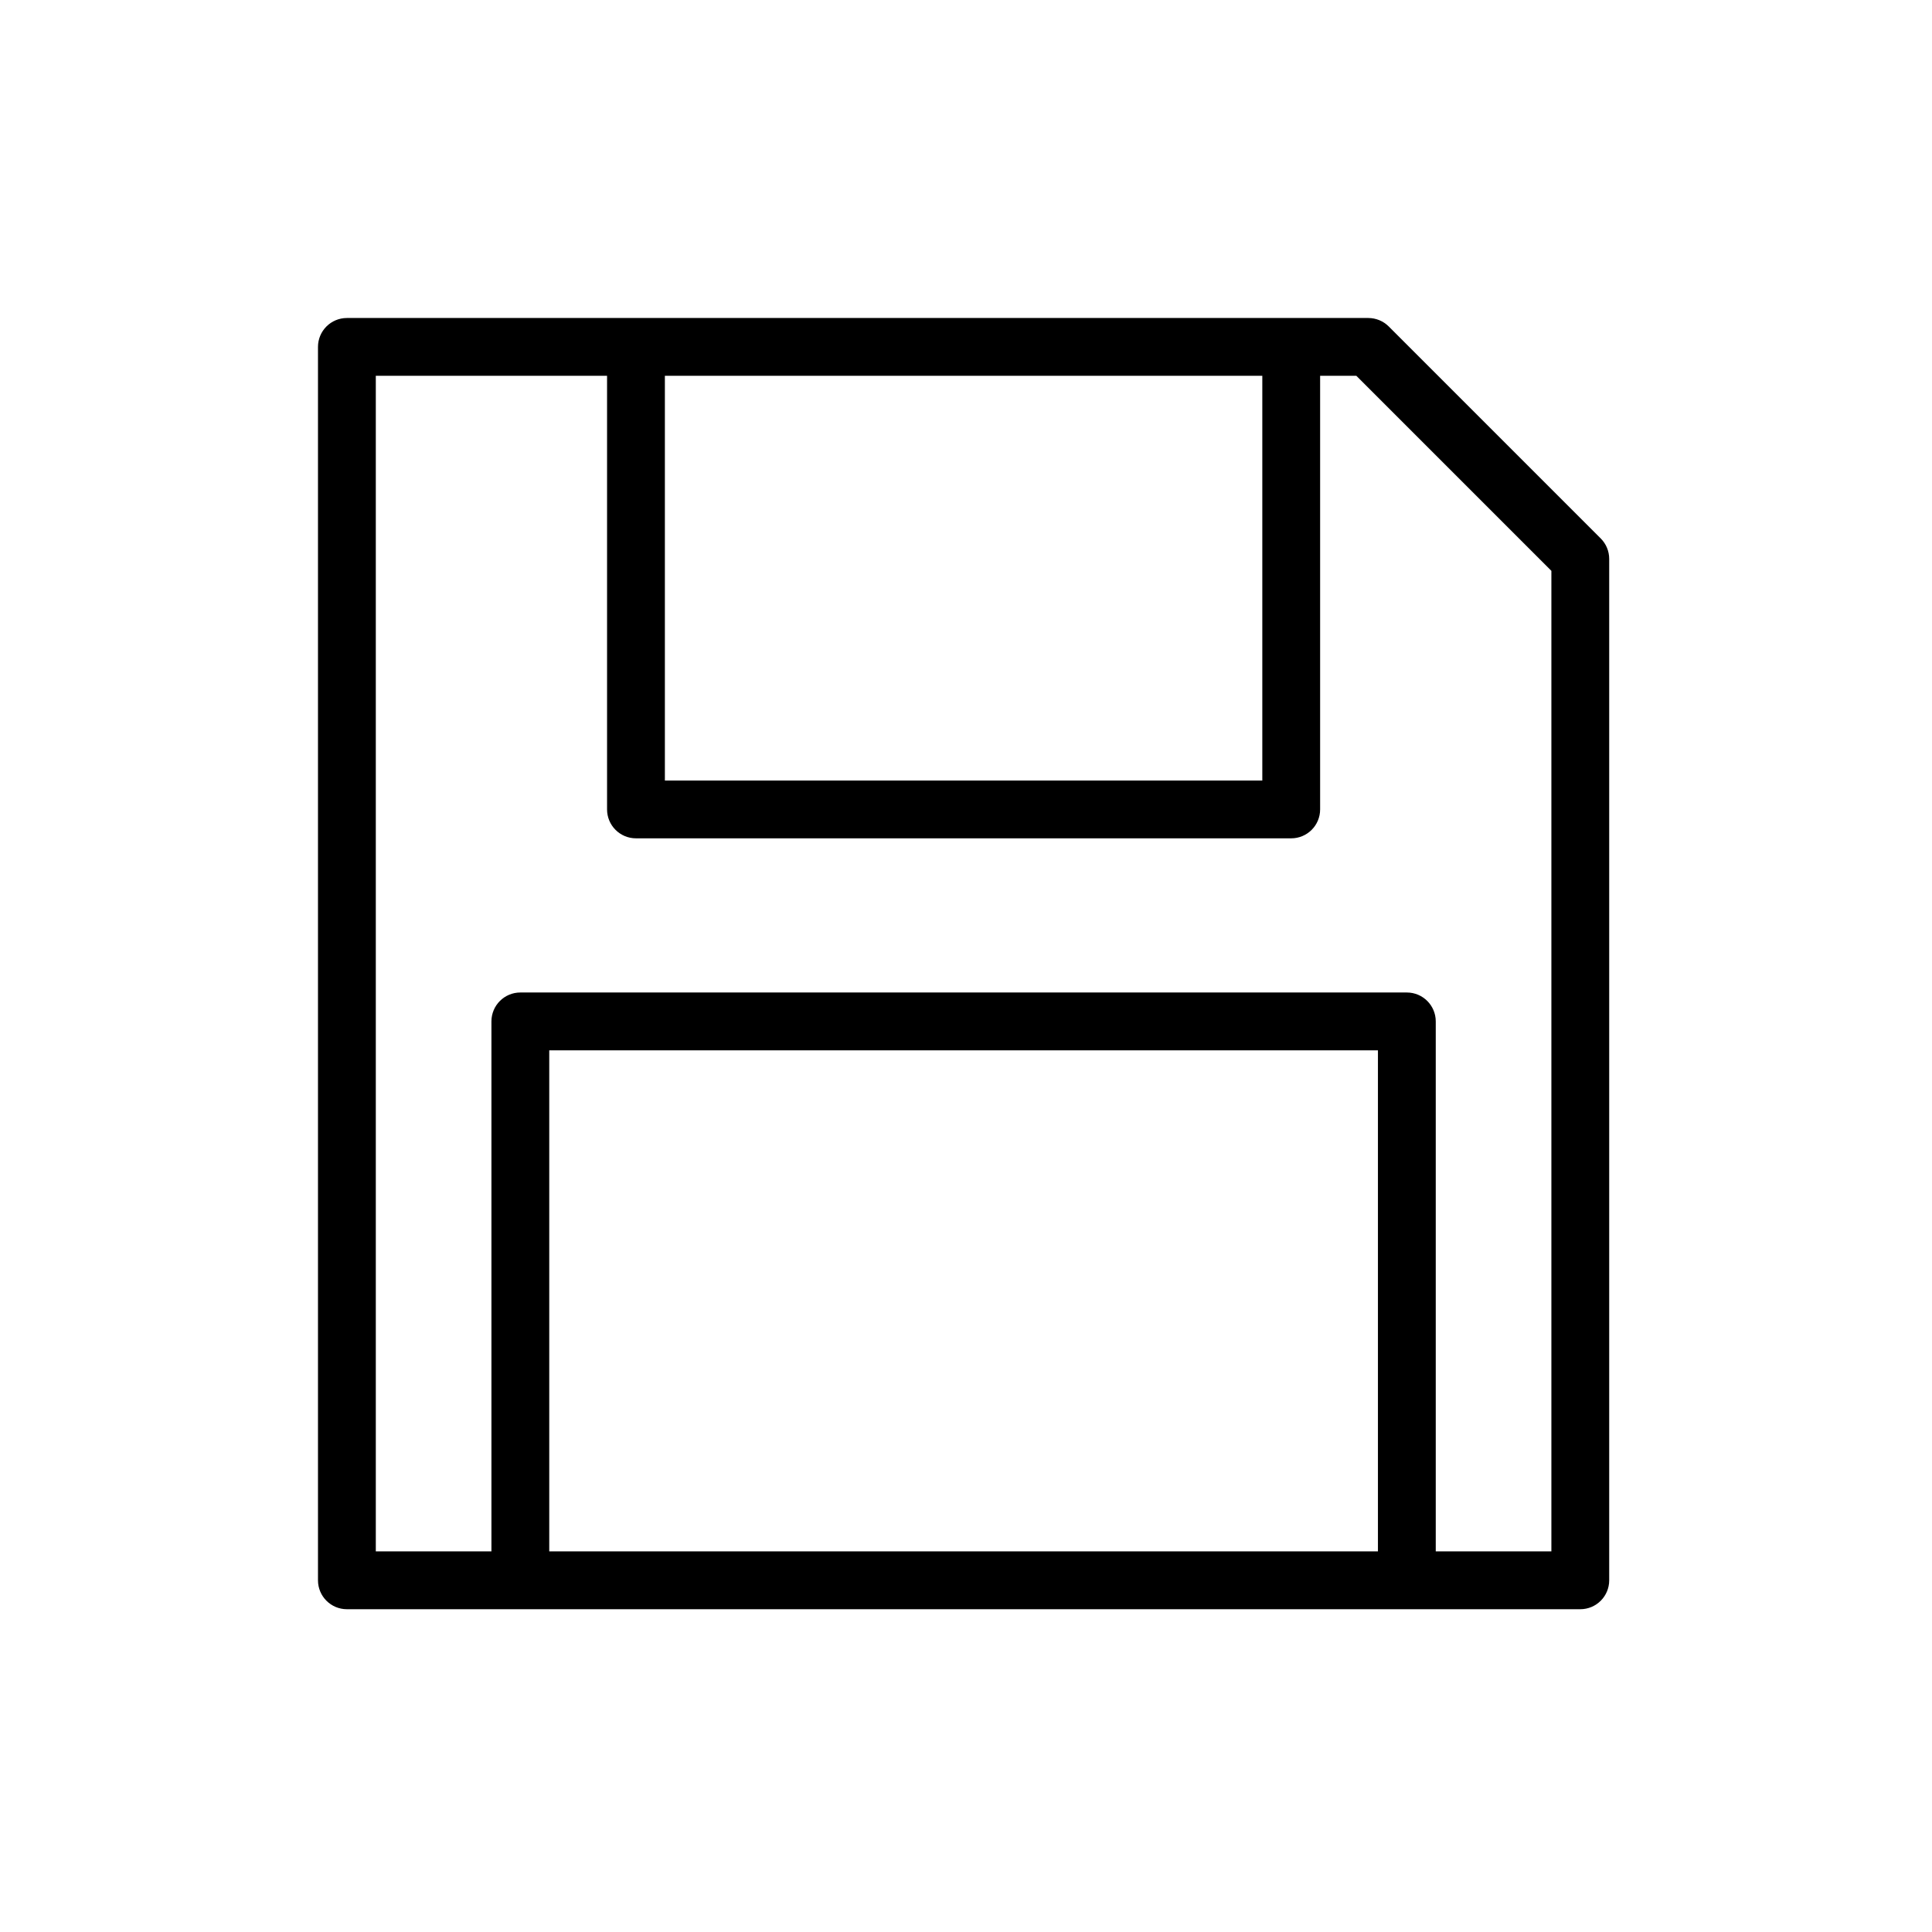
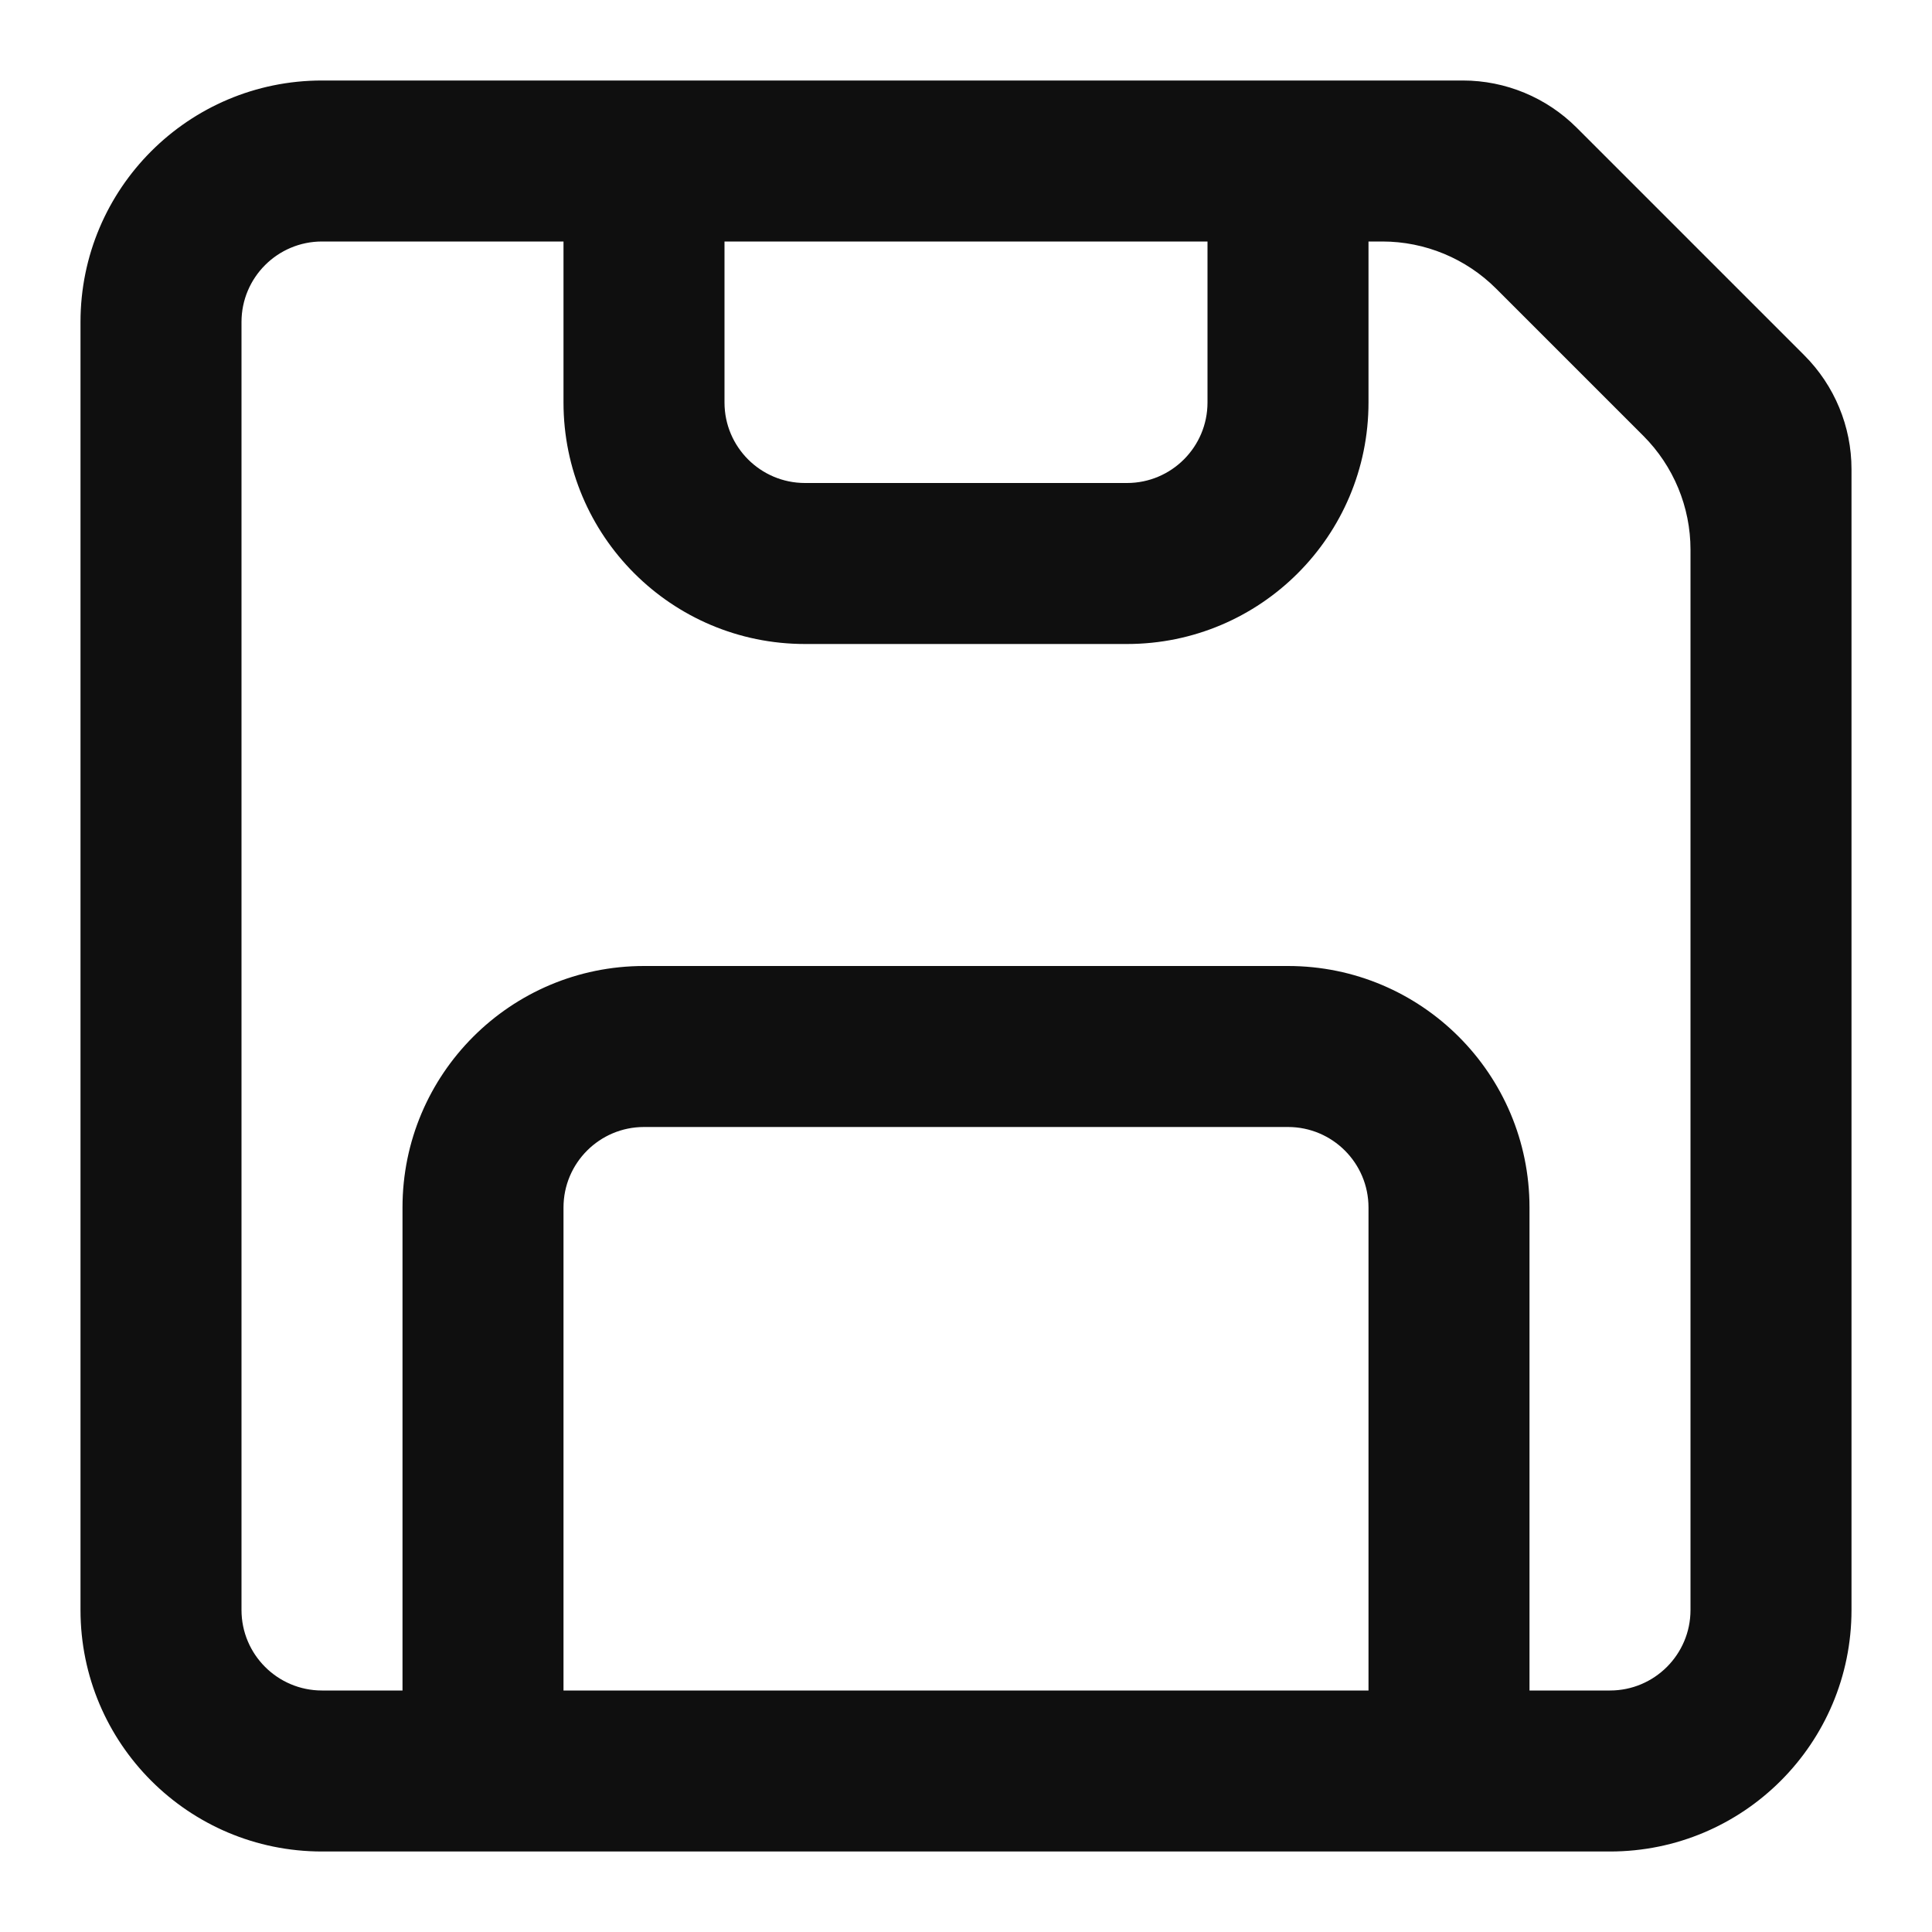
- <svg xmlns="http://www.w3.org/2000/svg" version="1.1" id="Layer_1" x="0px" y="0px" viewBox="0 0 100.25 100.25" style="enable-background:new 0 0 100.25 100.25;" xml:space="preserve">
-   <path d="M83.061,27.94l-11-11c-0.281-0.281-0.663-0.439-1.061-0.439H18c-0.828,0-1.5,0.671-1.5,1.5v64c0,0.829,0.672,1.5,1.5,1.5h64  c0.828,0,1.5-0.671,1.5-1.5v-53C83.5,28.602,83.342,28.221,83.061,27.94z M34.5,19.5h31v21h-31V19.5z M71.5,80.5h-43v-26h43V80.5z   M80.5,80.5h-6V53c0-0.829-0.672-1.5-1.5-1.5H27c-0.828,0-1.5,0.671-1.5,1.5v27.5h-6v-61h12V42c0,0.829,0.672,1.5,1.5,1.5h34  c0.828,0,1.5-0.671,1.5-1.5V19.5h1.879L80.5,29.621V80.5z" />
+ <svg xmlns="http://www.w3.org/2000/svg" width="800px" height="800px" viewBox="0 0 24 24" fill="none">
+   <path fill-rule="evenodd" clip-rule="evenodd" d="M18.172 1C18.702 1 19.211 1.211 19.586 1.586L22.414 4.414C22.789 4.789 23 5.298 23 5.828V20C23 21.657 21.657 23 20 23H4C2.343 23 1 21.657 1 20V4C1 2.343 2.343 1 4 1H18.172ZM4 3C3.448 3 3 3.448 3 4V20C3 20.552 3.448 21 4 21L5 21L5 15C5 13.343 6.343 12 8 12L16 12C17.657 12 19 13.343 19 15V21H20C20.552 21 21 20.552 21 20V6.828C21 6.298 20.789 5.789 20.414 5.414L18.586 3.586C18.211 3.211 17.702 3 17.172 3H17V5C17 6.657 15.657 8 14 8H10C8.343 8 7 6.657 7 5V3H4ZM17 21V15C17 14.448 16.552 14 16 14L8 14C7.448 14 7 14.448 7 15L7 21L17 21ZM9 3H15V5C15 5.552 14.552 6 14 6H10C9.448 6 9 5.552 9 5V3Z" fill="#0F0F0F" />
</svg>
